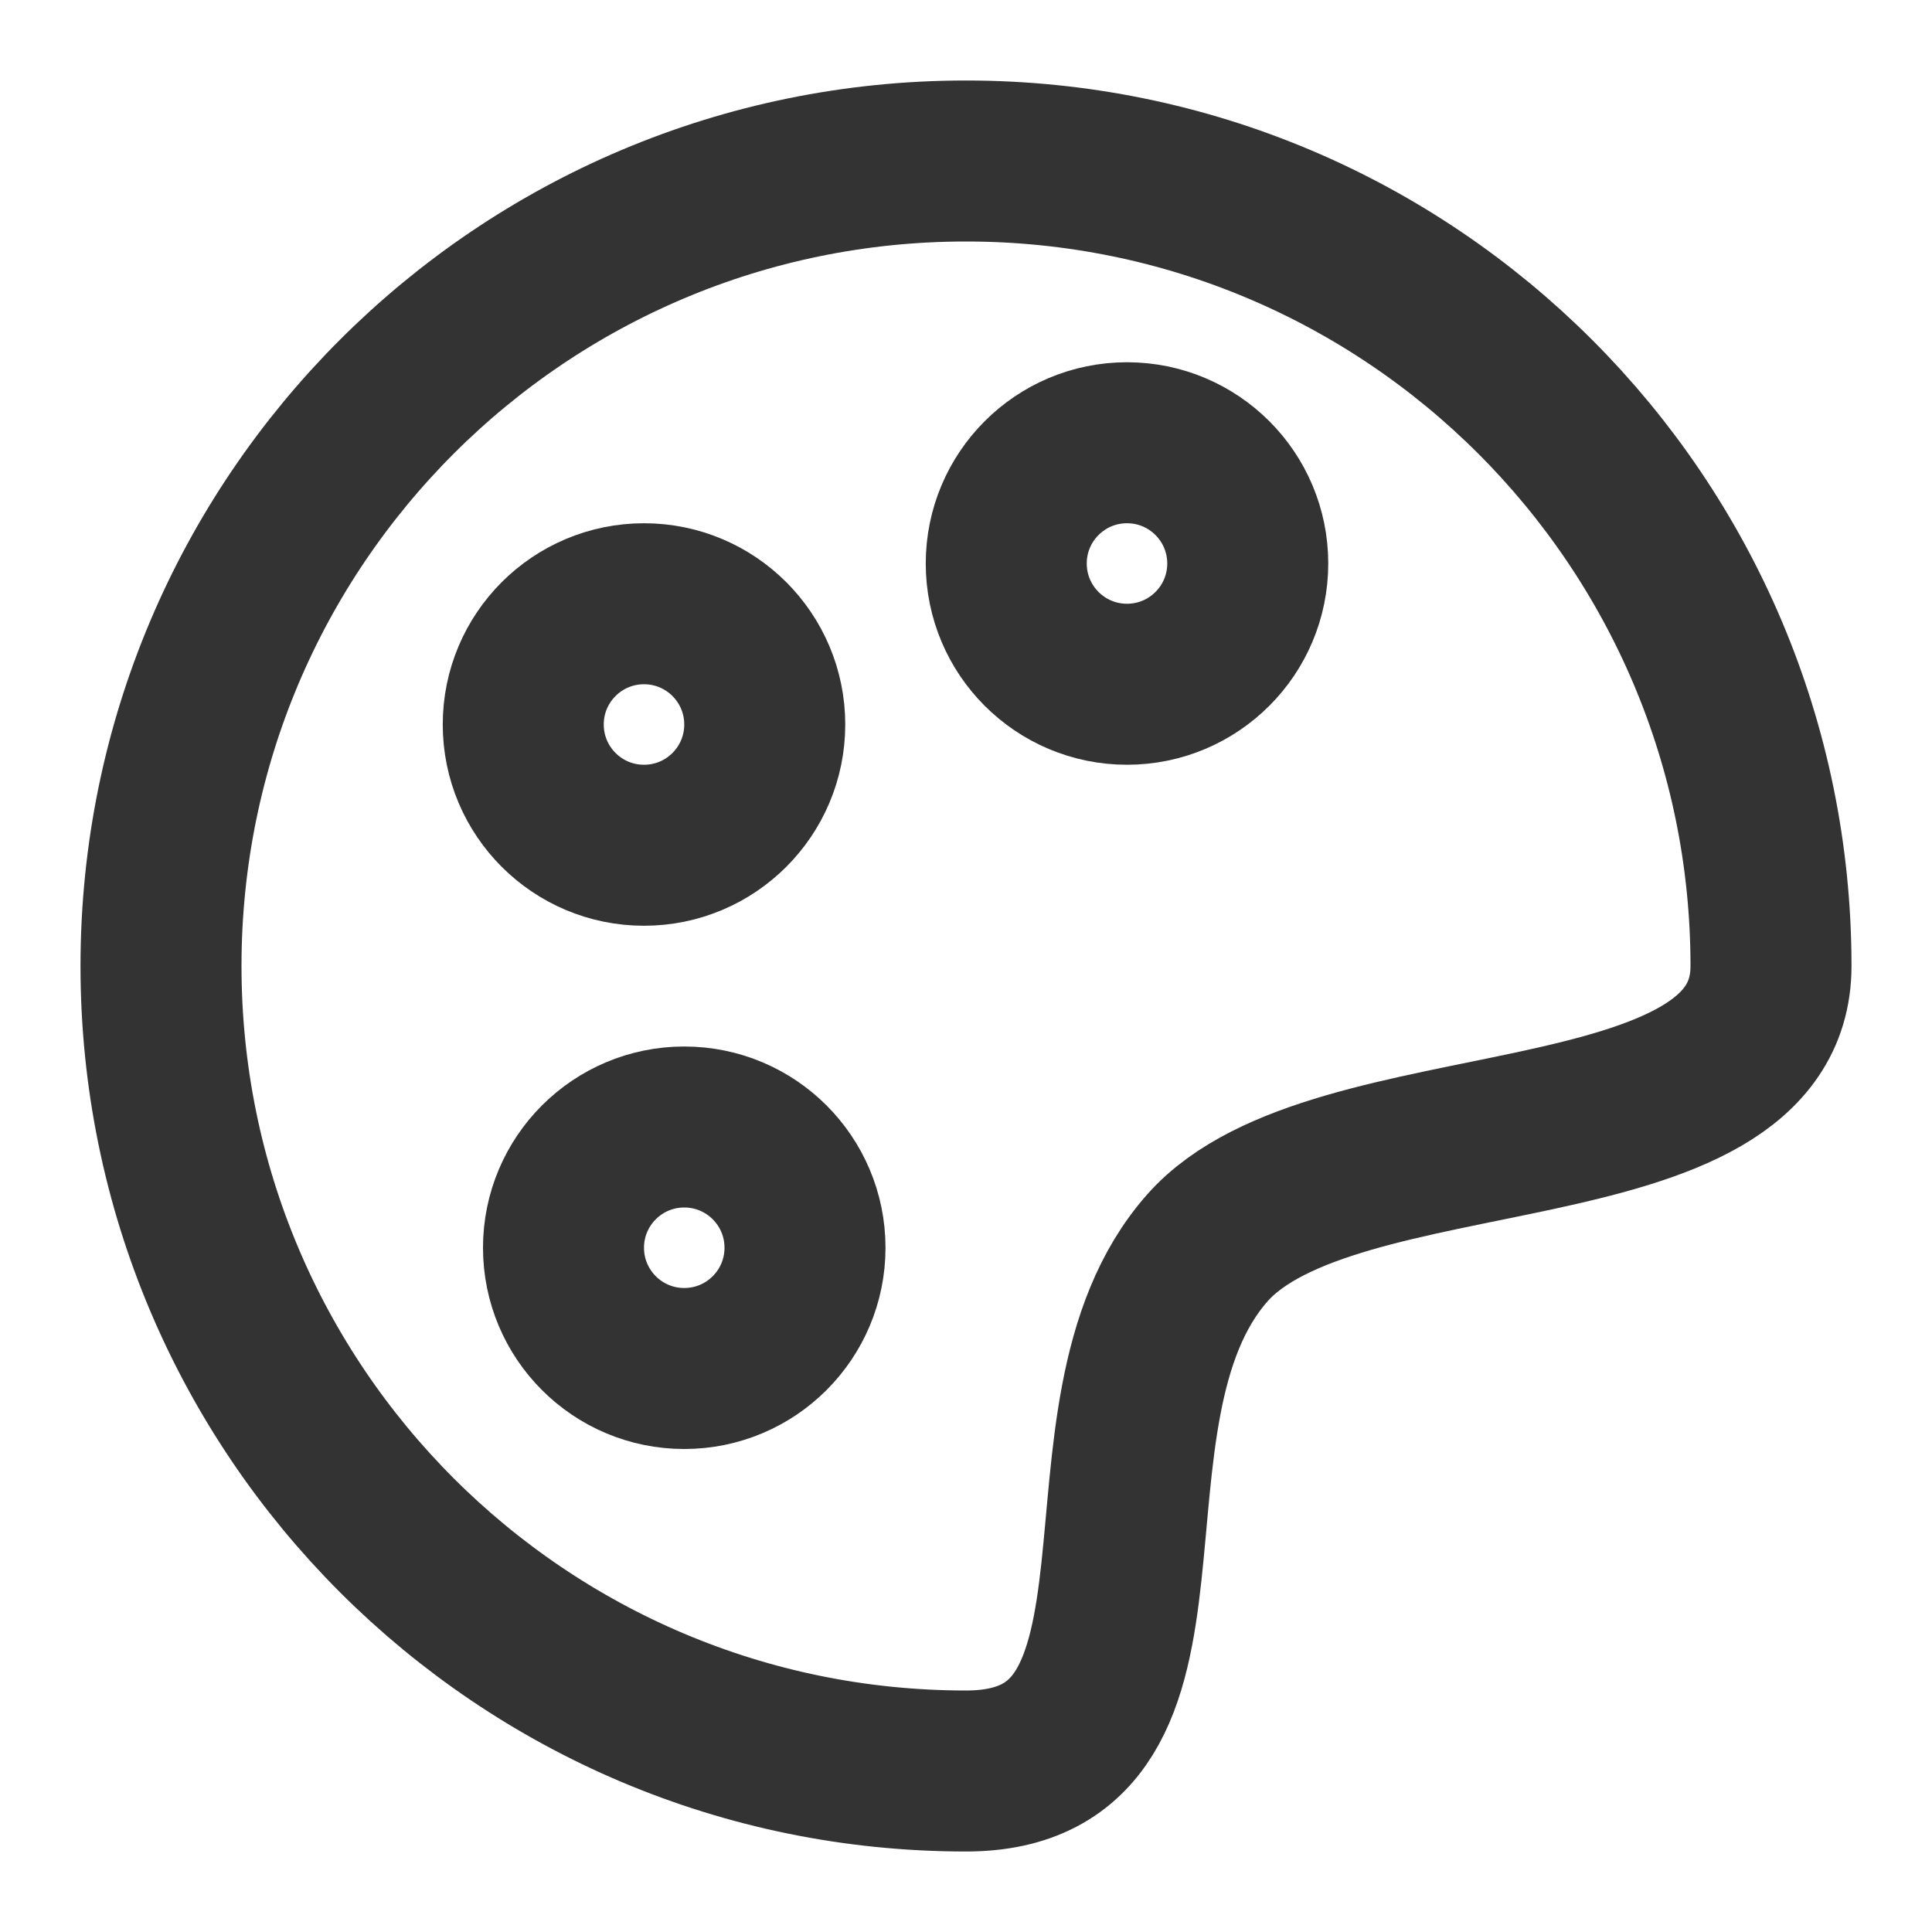
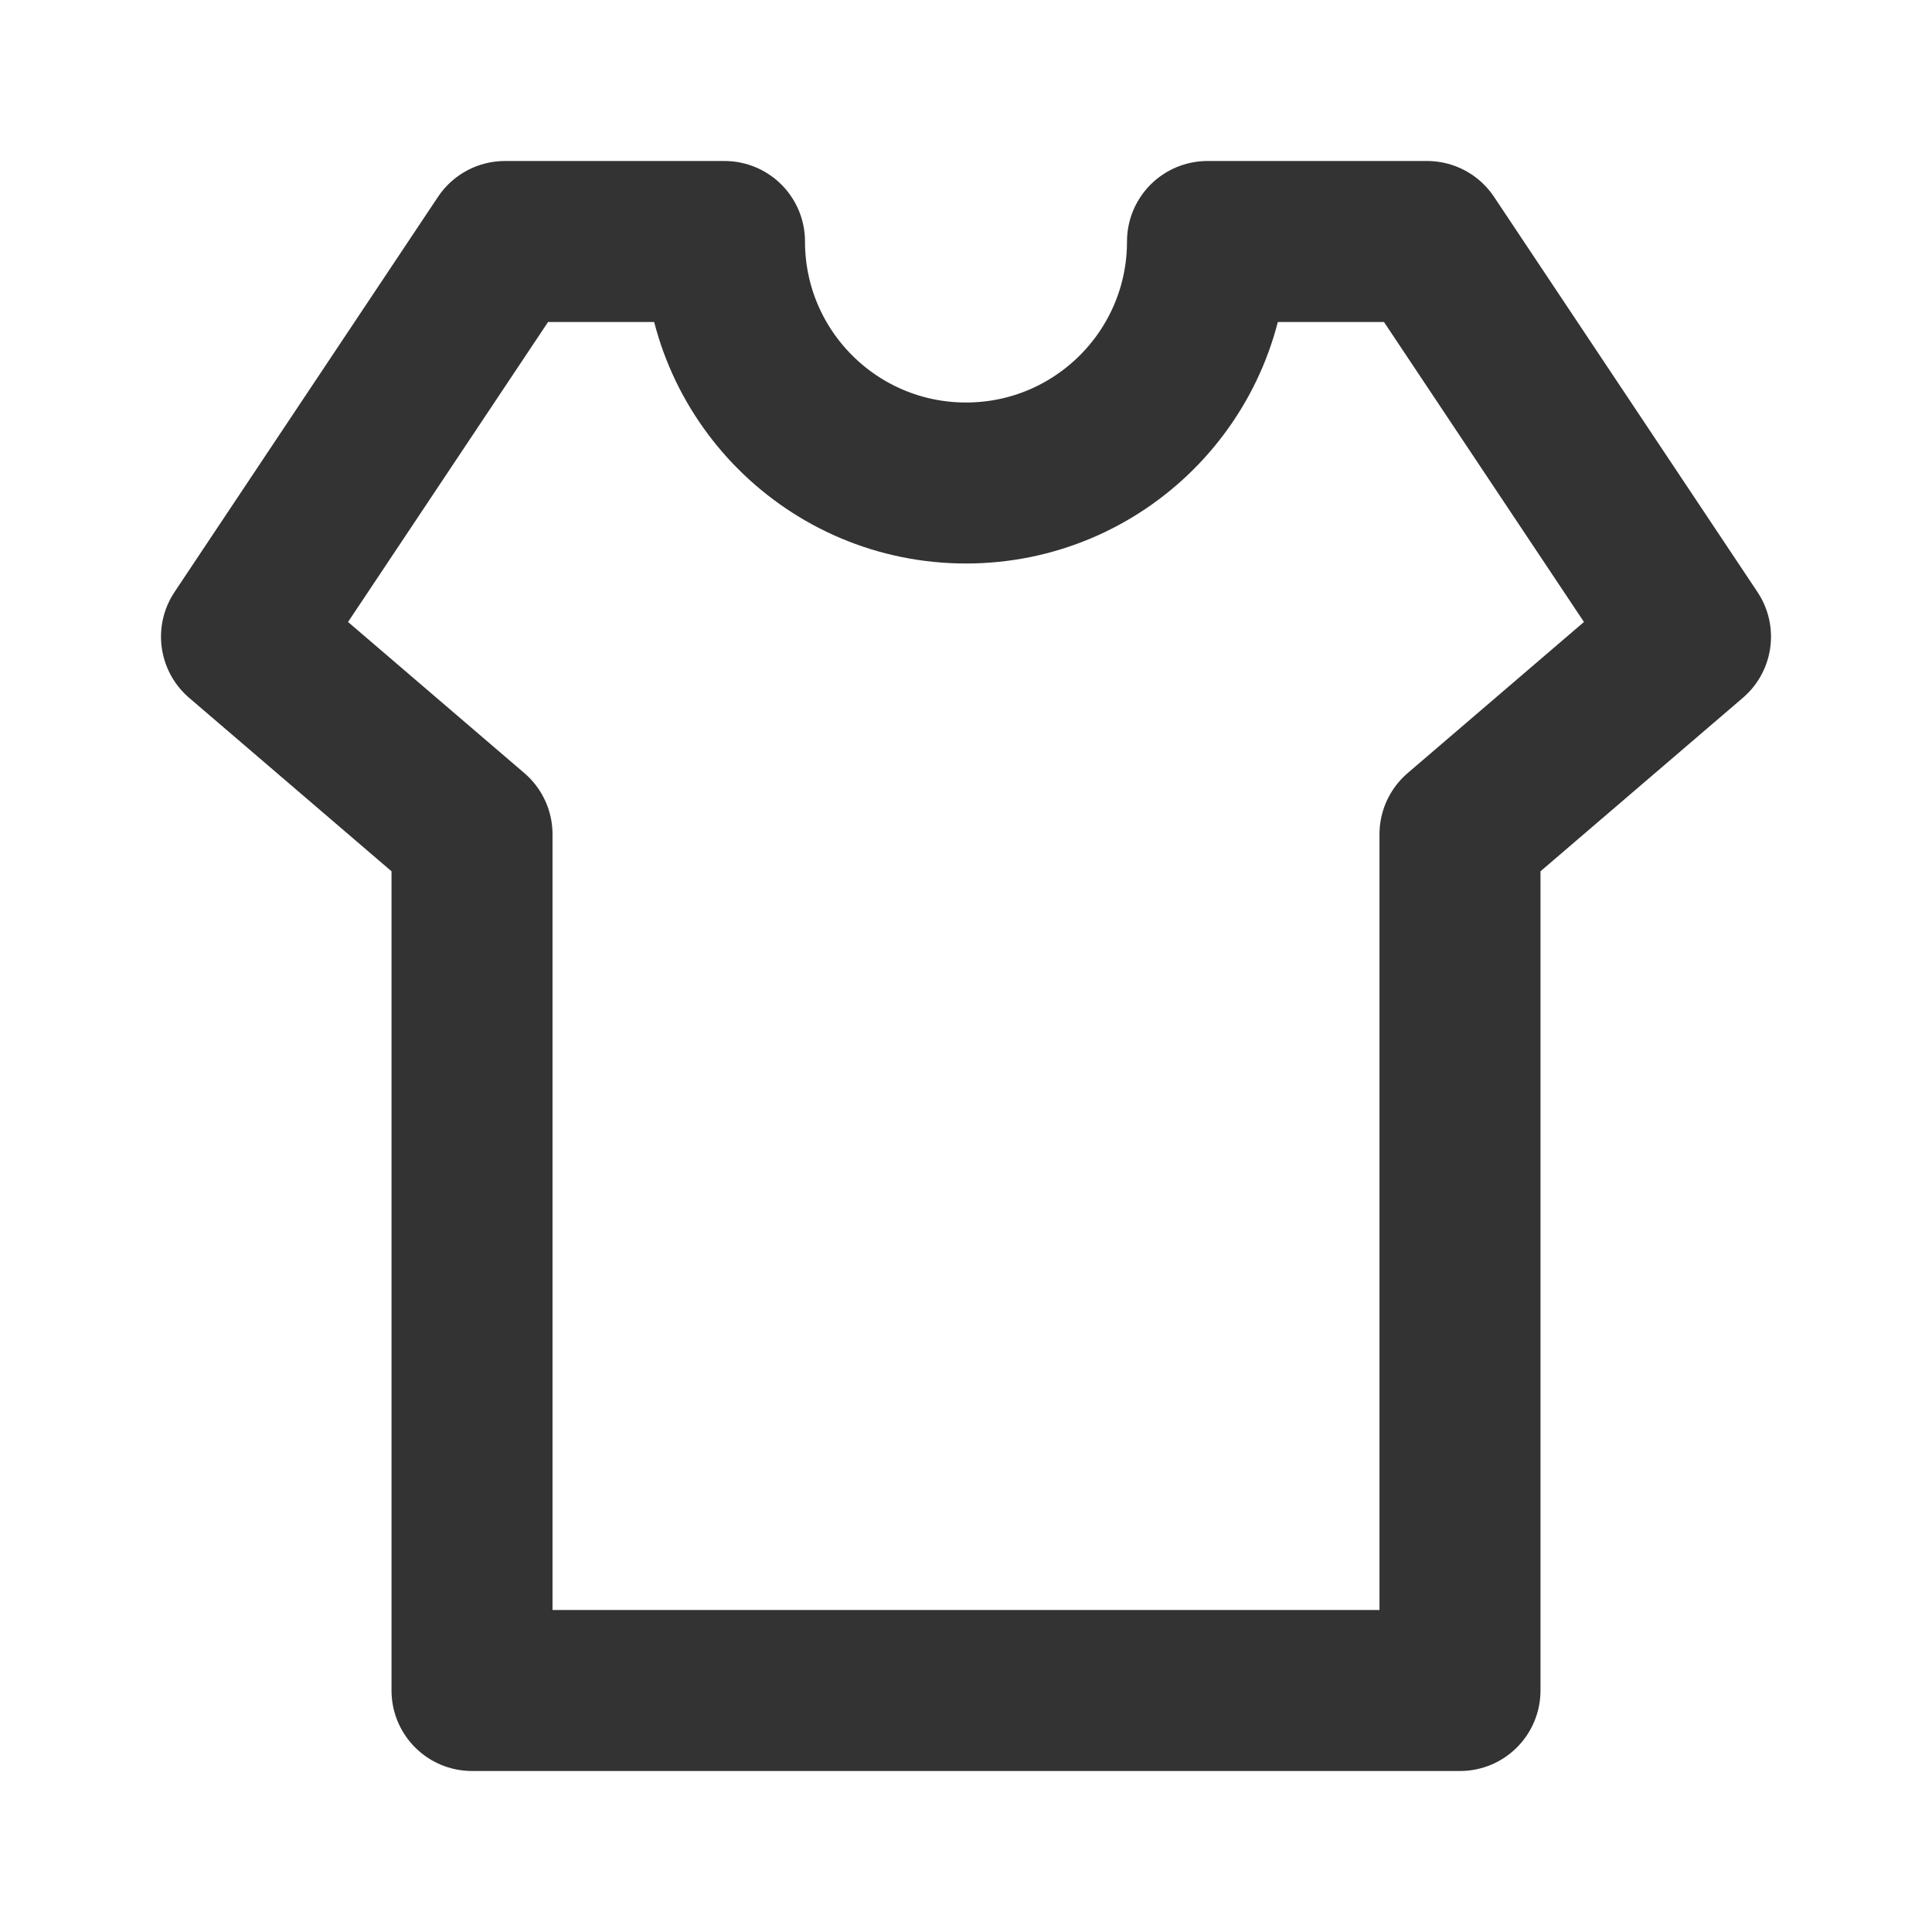
<svg xmlns="http://www.w3.org/2000/svg" width="24" height="24" viewBox="0 0 48 48" fill="none">
-   <path d="M24 44C29.96 44 26.336 35.136 30 31C33.126 27.471 44 29.086 44 24C44 12.954 35.046 4 24 4C12.954 4 4 12.954 4 24C4 35.046 12.954 44 24 44Z" fill="none" stroke="#333" stroke-width="4" stroke-linejoin="round" />
-   <path d="M28 17C29.657 17 31 15.657 31 14C31 12.343 29.657 11 28 11C26.343 11 25 12.343 25 14C25 15.657 26.343 17 28 17Z" fill="none" stroke="#333" stroke-width="4" stroke-linejoin="round" />
-   <path d="M16 21C17.657 21 19 19.657 19 18C19 16.343 17.657 15 16 15C14.343 15 13 16.343 13 18C13 19.657 14.343 21 16 21Z" fill="none" stroke="#333" stroke-width="4" stroke-linejoin="round" />
-   <path d="M17 34C18.657 34 20 32.657 20 31C20 29.343 18.657 28 17 28C15.343 28 14 29.343 14 31C14 32.657 15.343 34 17 34Z" fill="none" stroke="#333" stroke-width="4" stroke-linejoin="round" />
+   <path d="M18 6C18 9.314 20.686 12 24 12C27.314 12 30 9.314 30 6H35.455L42 15.818L36.273 20.727V42H11.727V20.727L6 15.818L12.546 6H18Z" fill="none" stroke="#333" stroke-width="4" stroke-linejoin="round" />
</svg>
